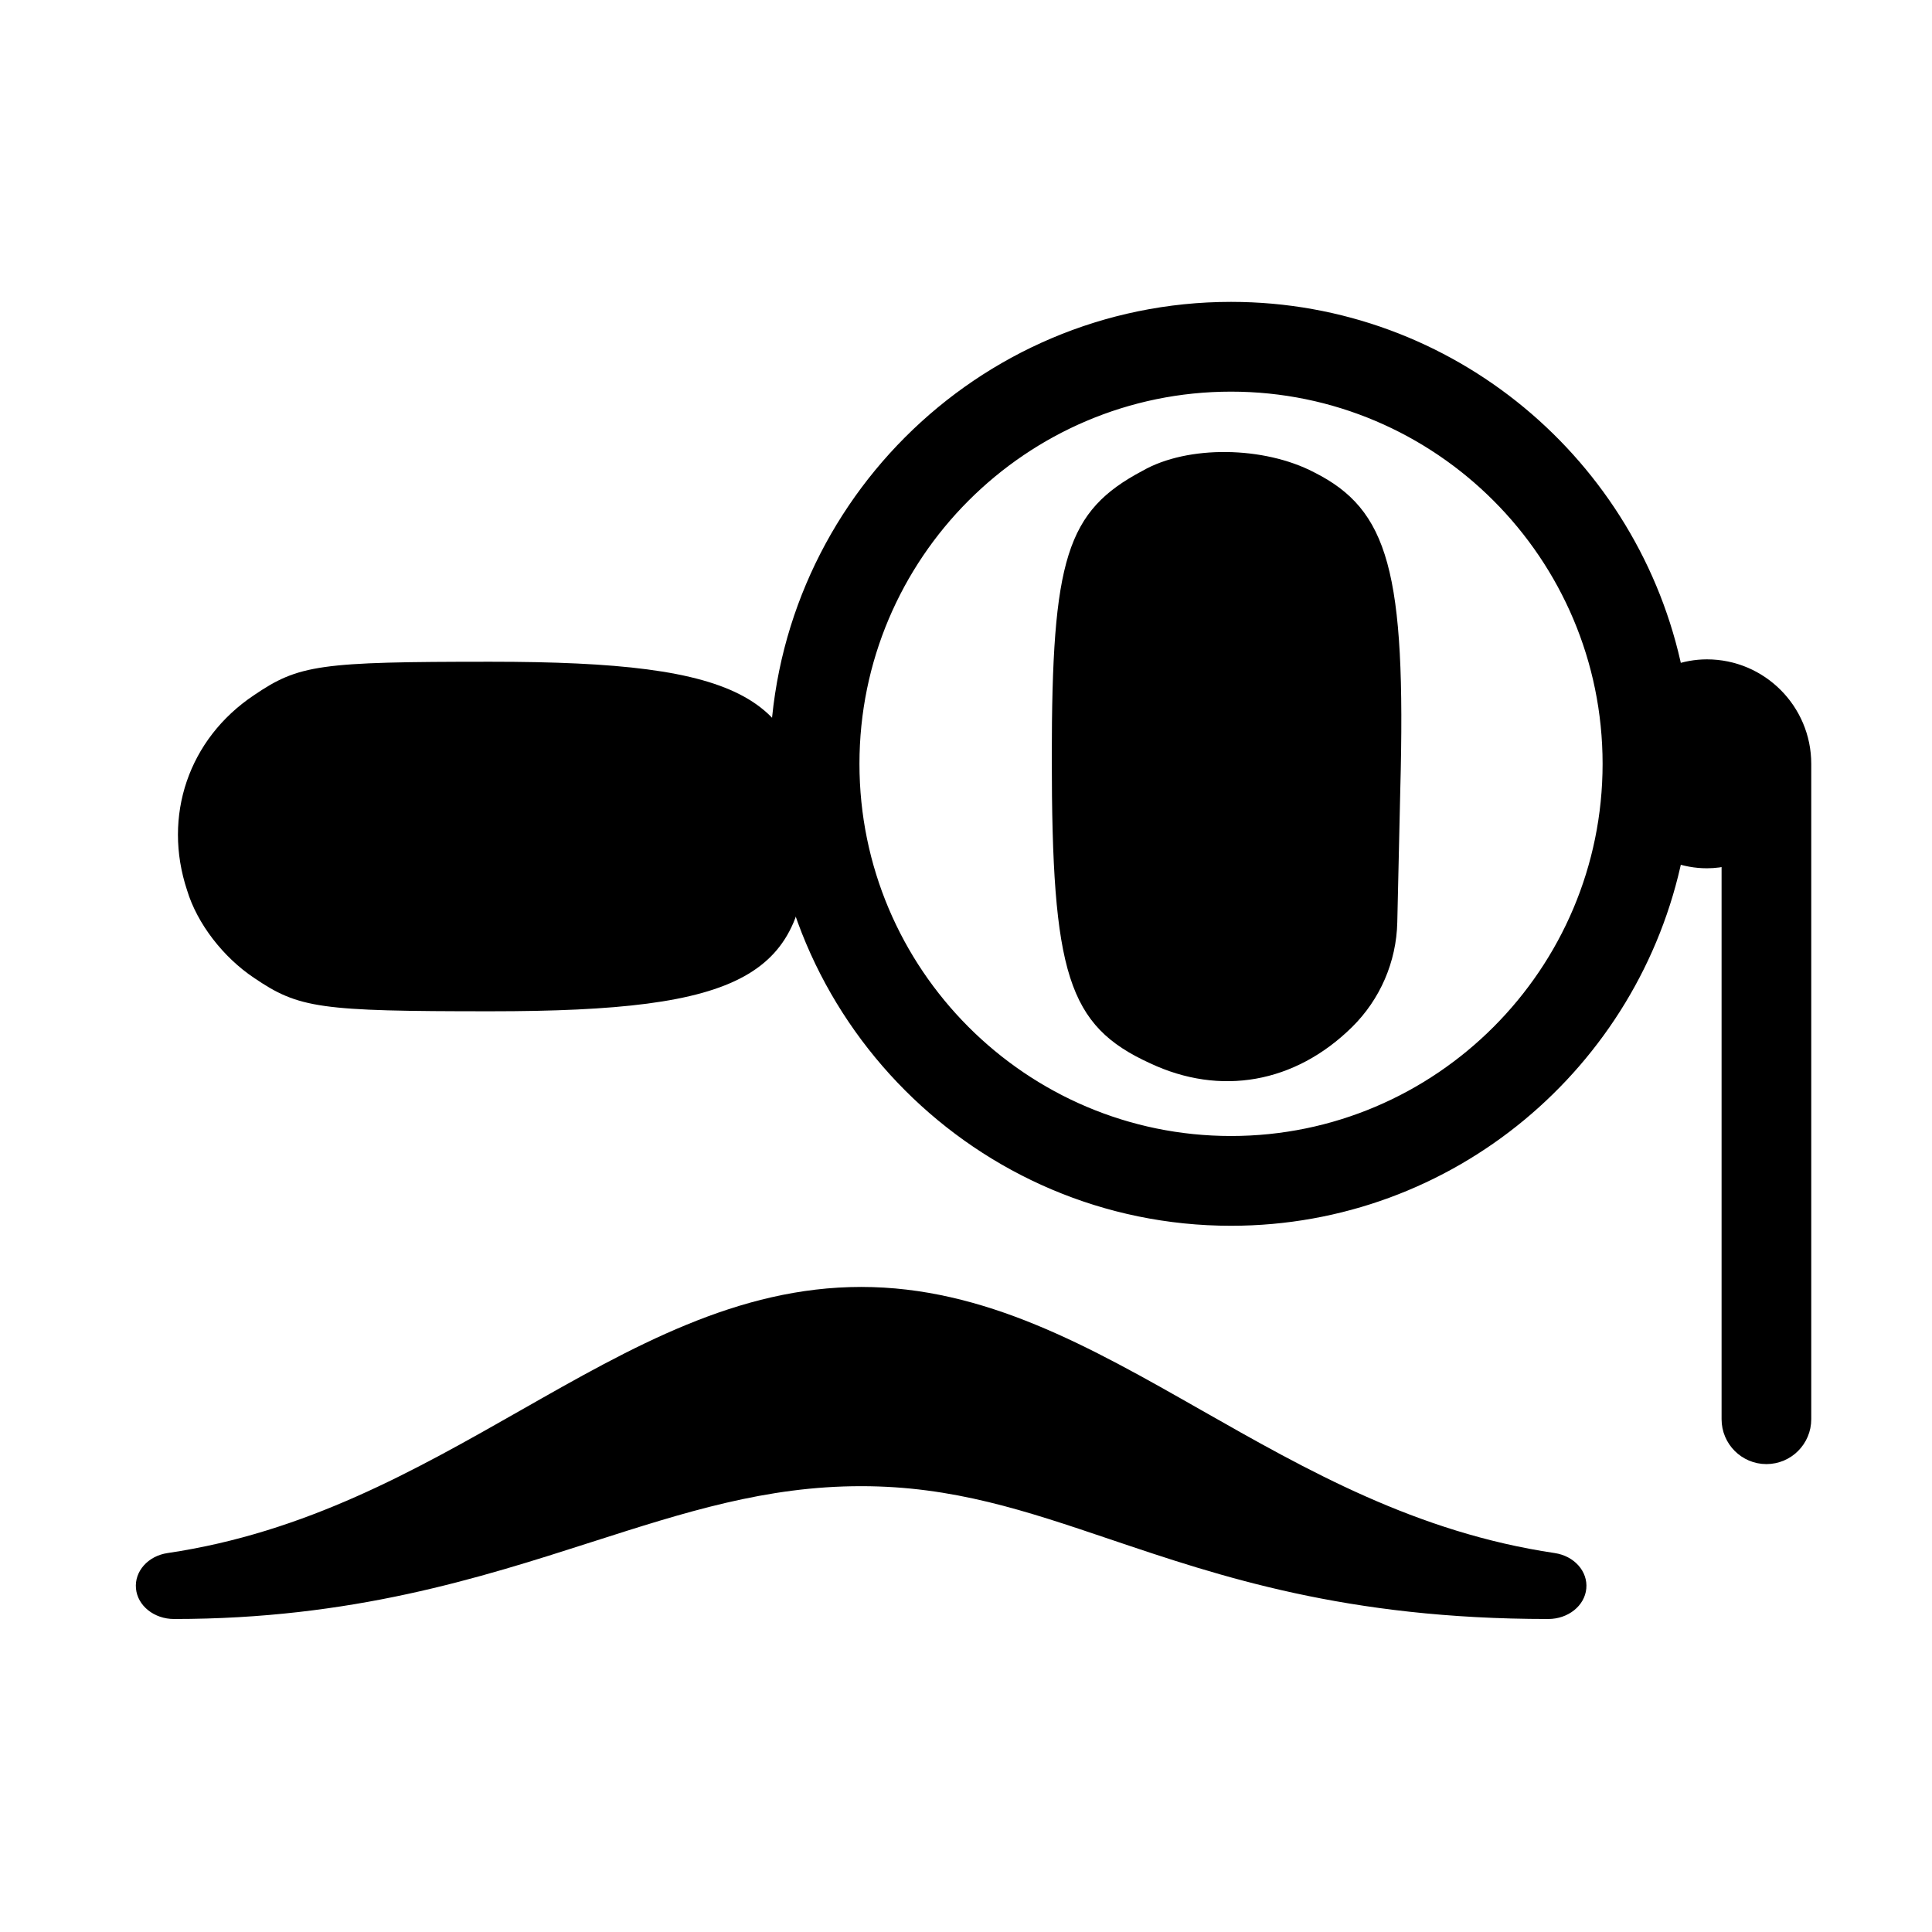
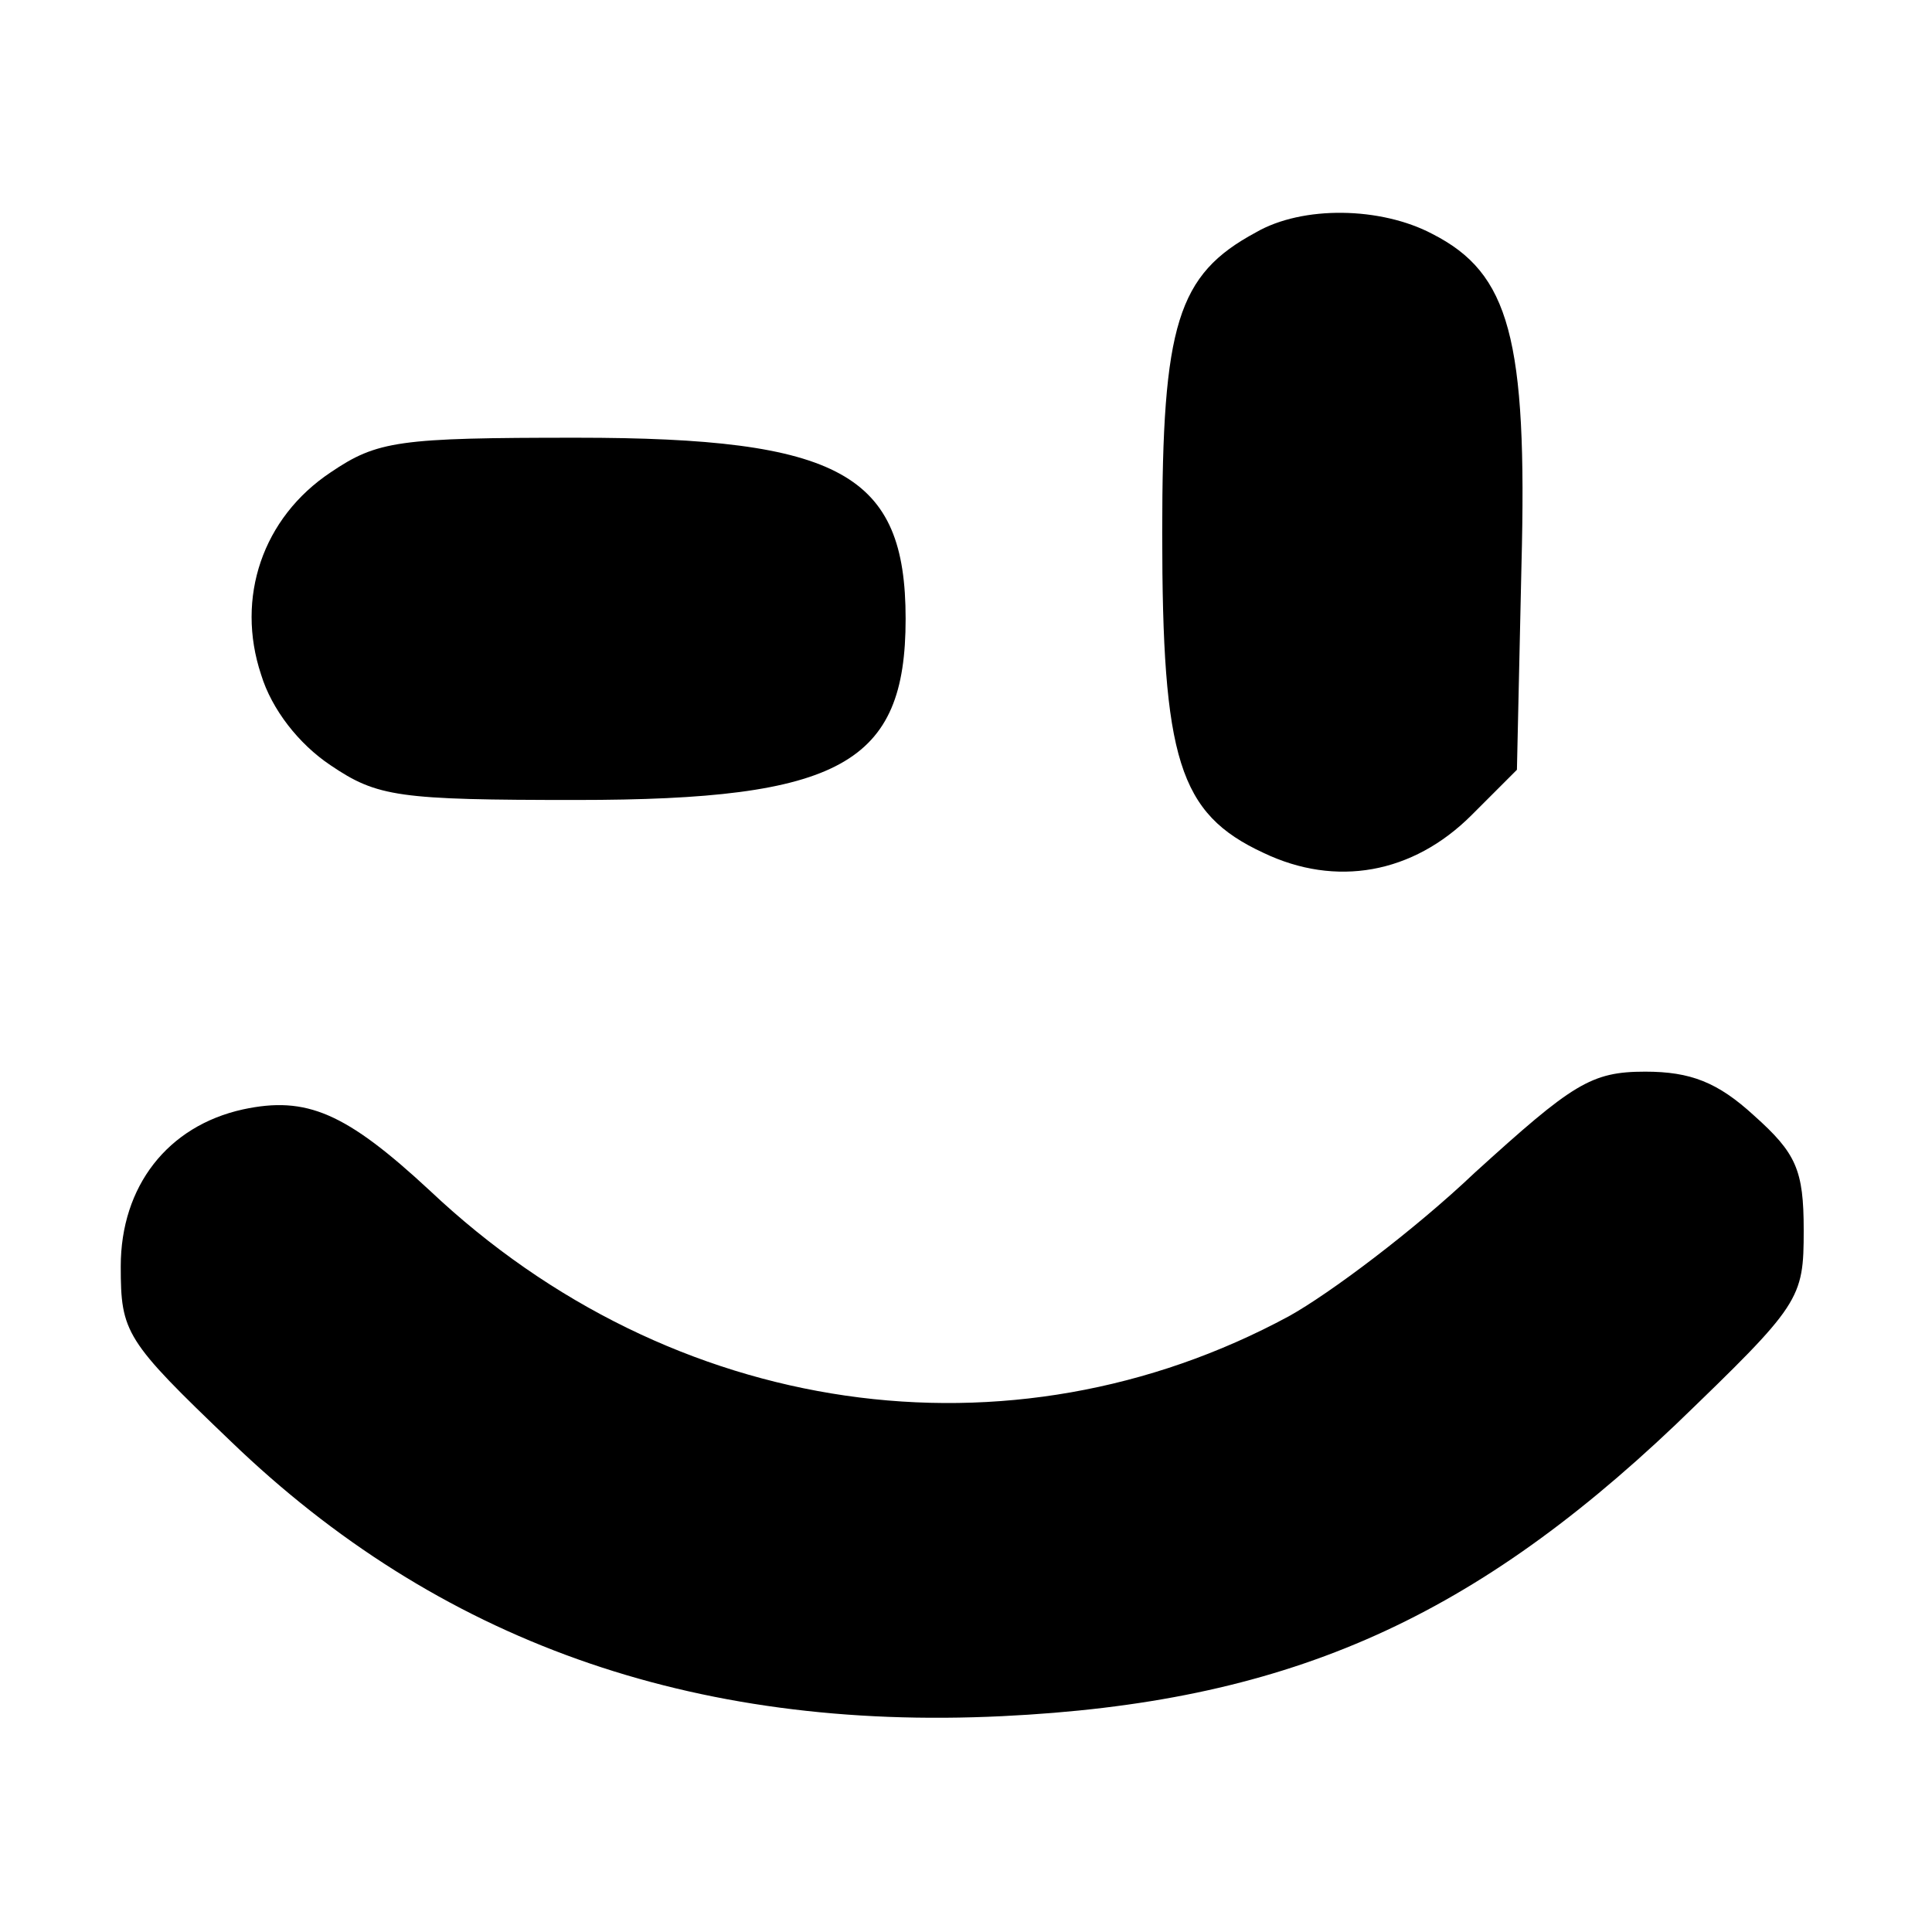
- <svg xmlns="http://www.w3.org/2000/svg" width="128" height="128" viewBox="0 0 128 128" fill="none">
-   <path d="M75.699 31.19C70.654 33.864 69.684 37.015 69.684 50.194C69.684 64.518 70.751 67.956 76.184 70.439C80.841 72.635 85.788 71.775 89.572 68.051V68.051C91.438 66.214 92.515 63.722 92.574 61.103L92.773 52.294C93.161 37.874 91.997 33.768 87.049 31.285C83.751 29.566 78.706 29.471 75.699 31.19Z" fill="black" />
-   <path d="M16.822 46.061C12.493 48.956 10.761 54.07 12.397 58.991C13.07 61.211 14.802 63.43 16.822 64.781C19.804 66.807 21.151 67 32.502 67C49.337 67 53.474 64.684 53.474 55.421C53.474 46.158 49.337 43.842 32.502 43.842C21.151 43.842 19.804 44.035 16.822 46.061Z" fill="black" />
-   <path d="M103.002 102.894C93.841 101.534 86.588 97.407 79.572 93.416C72.202 89.223 65.242 85.263 57.053 85.263C48.863 85.263 41.903 89.223 34.533 93.416C27.517 97.407 20.264 101.539 11.103 102.894C9.808 103.083 8.898 104.108 9.009 105.248C9.115 106.387 10.213 107.263 11.528 107.263C23.309 107.263 31.761 104.553 39.217 102.159C45.409 100.175 50.75 98.463 57.053 98.463C63.138 98.463 67.948 100.091 73.522 101.974C80.857 104.452 89.172 107.263 102.577 107.263C103.892 107.263 104.99 106.388 105.096 105.248C105.207 104.108 104.297 103.087 103.002 102.894Z" fill="black" />
-   <path d="M113.088 44.184C112.346 44.184 111.64 44.321 110.984 44.555C108.178 30.85 96.066 20.5 81.559 20.5C64.981 20.5 51.5 34.004 51.5 50.605C51.5 67.207 64.981 80.711 81.559 80.711C96.066 80.711 108.178 70.361 110.984 56.655C111.64 56.889 112.346 57.026 113.088 57.026C113.6 57.026 114.091 56.956 114.559 56.838V94.026C114.559 95.391 115.665 96.5 117.029 96.5C118.394 96.5 119.5 95.391 119.5 94.026V50.605C119.5 47.065 116.624 44.184 113.088 44.184ZM81.559 75.763C67.71 75.763 56.441 64.477 56.441 50.605C56.441 36.733 67.71 25.447 81.559 25.447C95.407 25.447 106.676 36.733 106.676 50.605C106.676 64.477 95.407 75.763 81.559 75.763Z" fill="black" stroke="black" />
+ <svg xmlns="http://www.w3.org/2000/svg" version="1.0" width="128" height="128" viewBox="0 0 128 128">
+   <g transform="translate(0,128) scale(0.1,-0.1)" fill="#000000" stroke="none">
+     <path d="M832 1126 c-52 -28 -62 -61 -62 -199 0 -150 11 -186 67 -212 48 -23         99 -14 138 25 l30 30 3 135 c4 151 -8 194 -59 220 -34 18 -86 19 -117 1z" />
+     <path d="M219 967 c-45 -30 -63 -83 -46 -134 7 -23 25 -46 46 -60 31 -21 45         -23 163 -23 175 0 218 24 218 120 0 96 -43 120 -218 120 -118 0 -132 -2 -163         -23z" />
+     <path d="M977 503 c-40 -38 -96 -80 -123 -95 -185 -100 -409 -68 -569 83 -56         52 -82 63 -124 54 -50 -11 -81 -51 -81 -104 0 -44 3 -49 73 -116 137 -132 305         -192 511 -182 186 9 308 62 446 193 83 80 85 83 85 129 0 40 -5 51 -33 76 -24         22 -42 29 -72 29 -36 0 -48 -8 -113 -67z" />
+   </g>
</svg>
